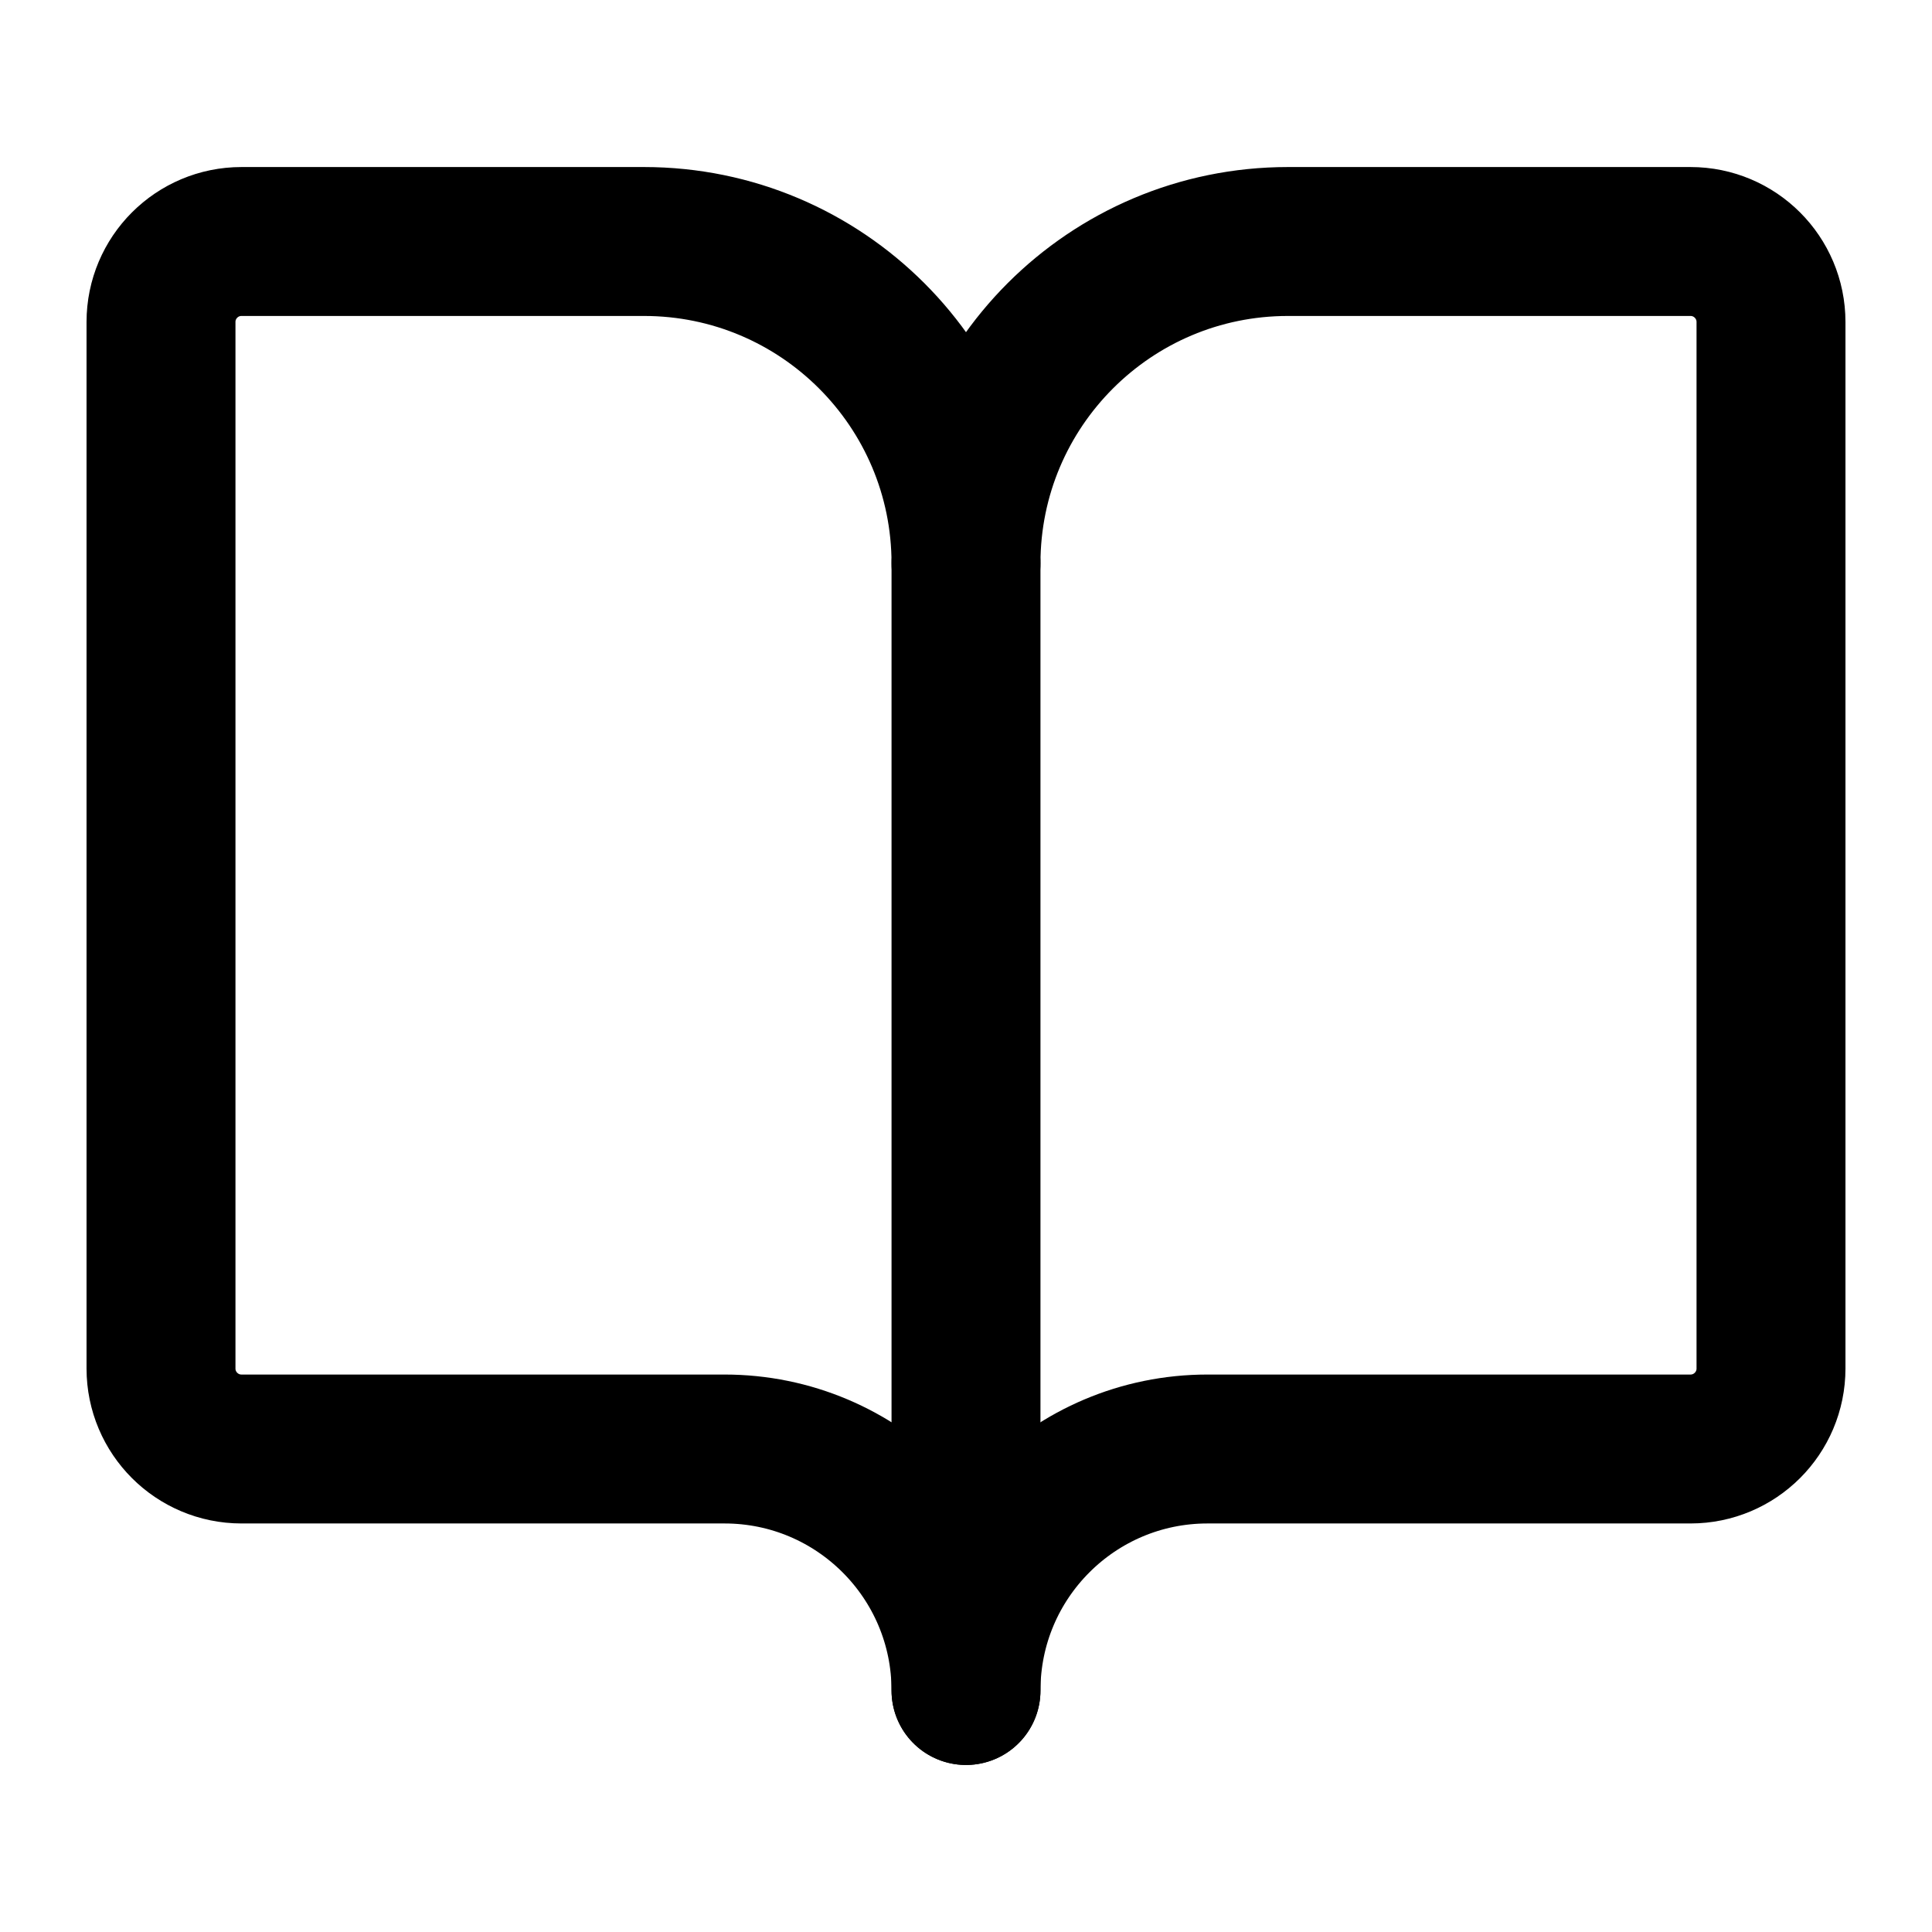
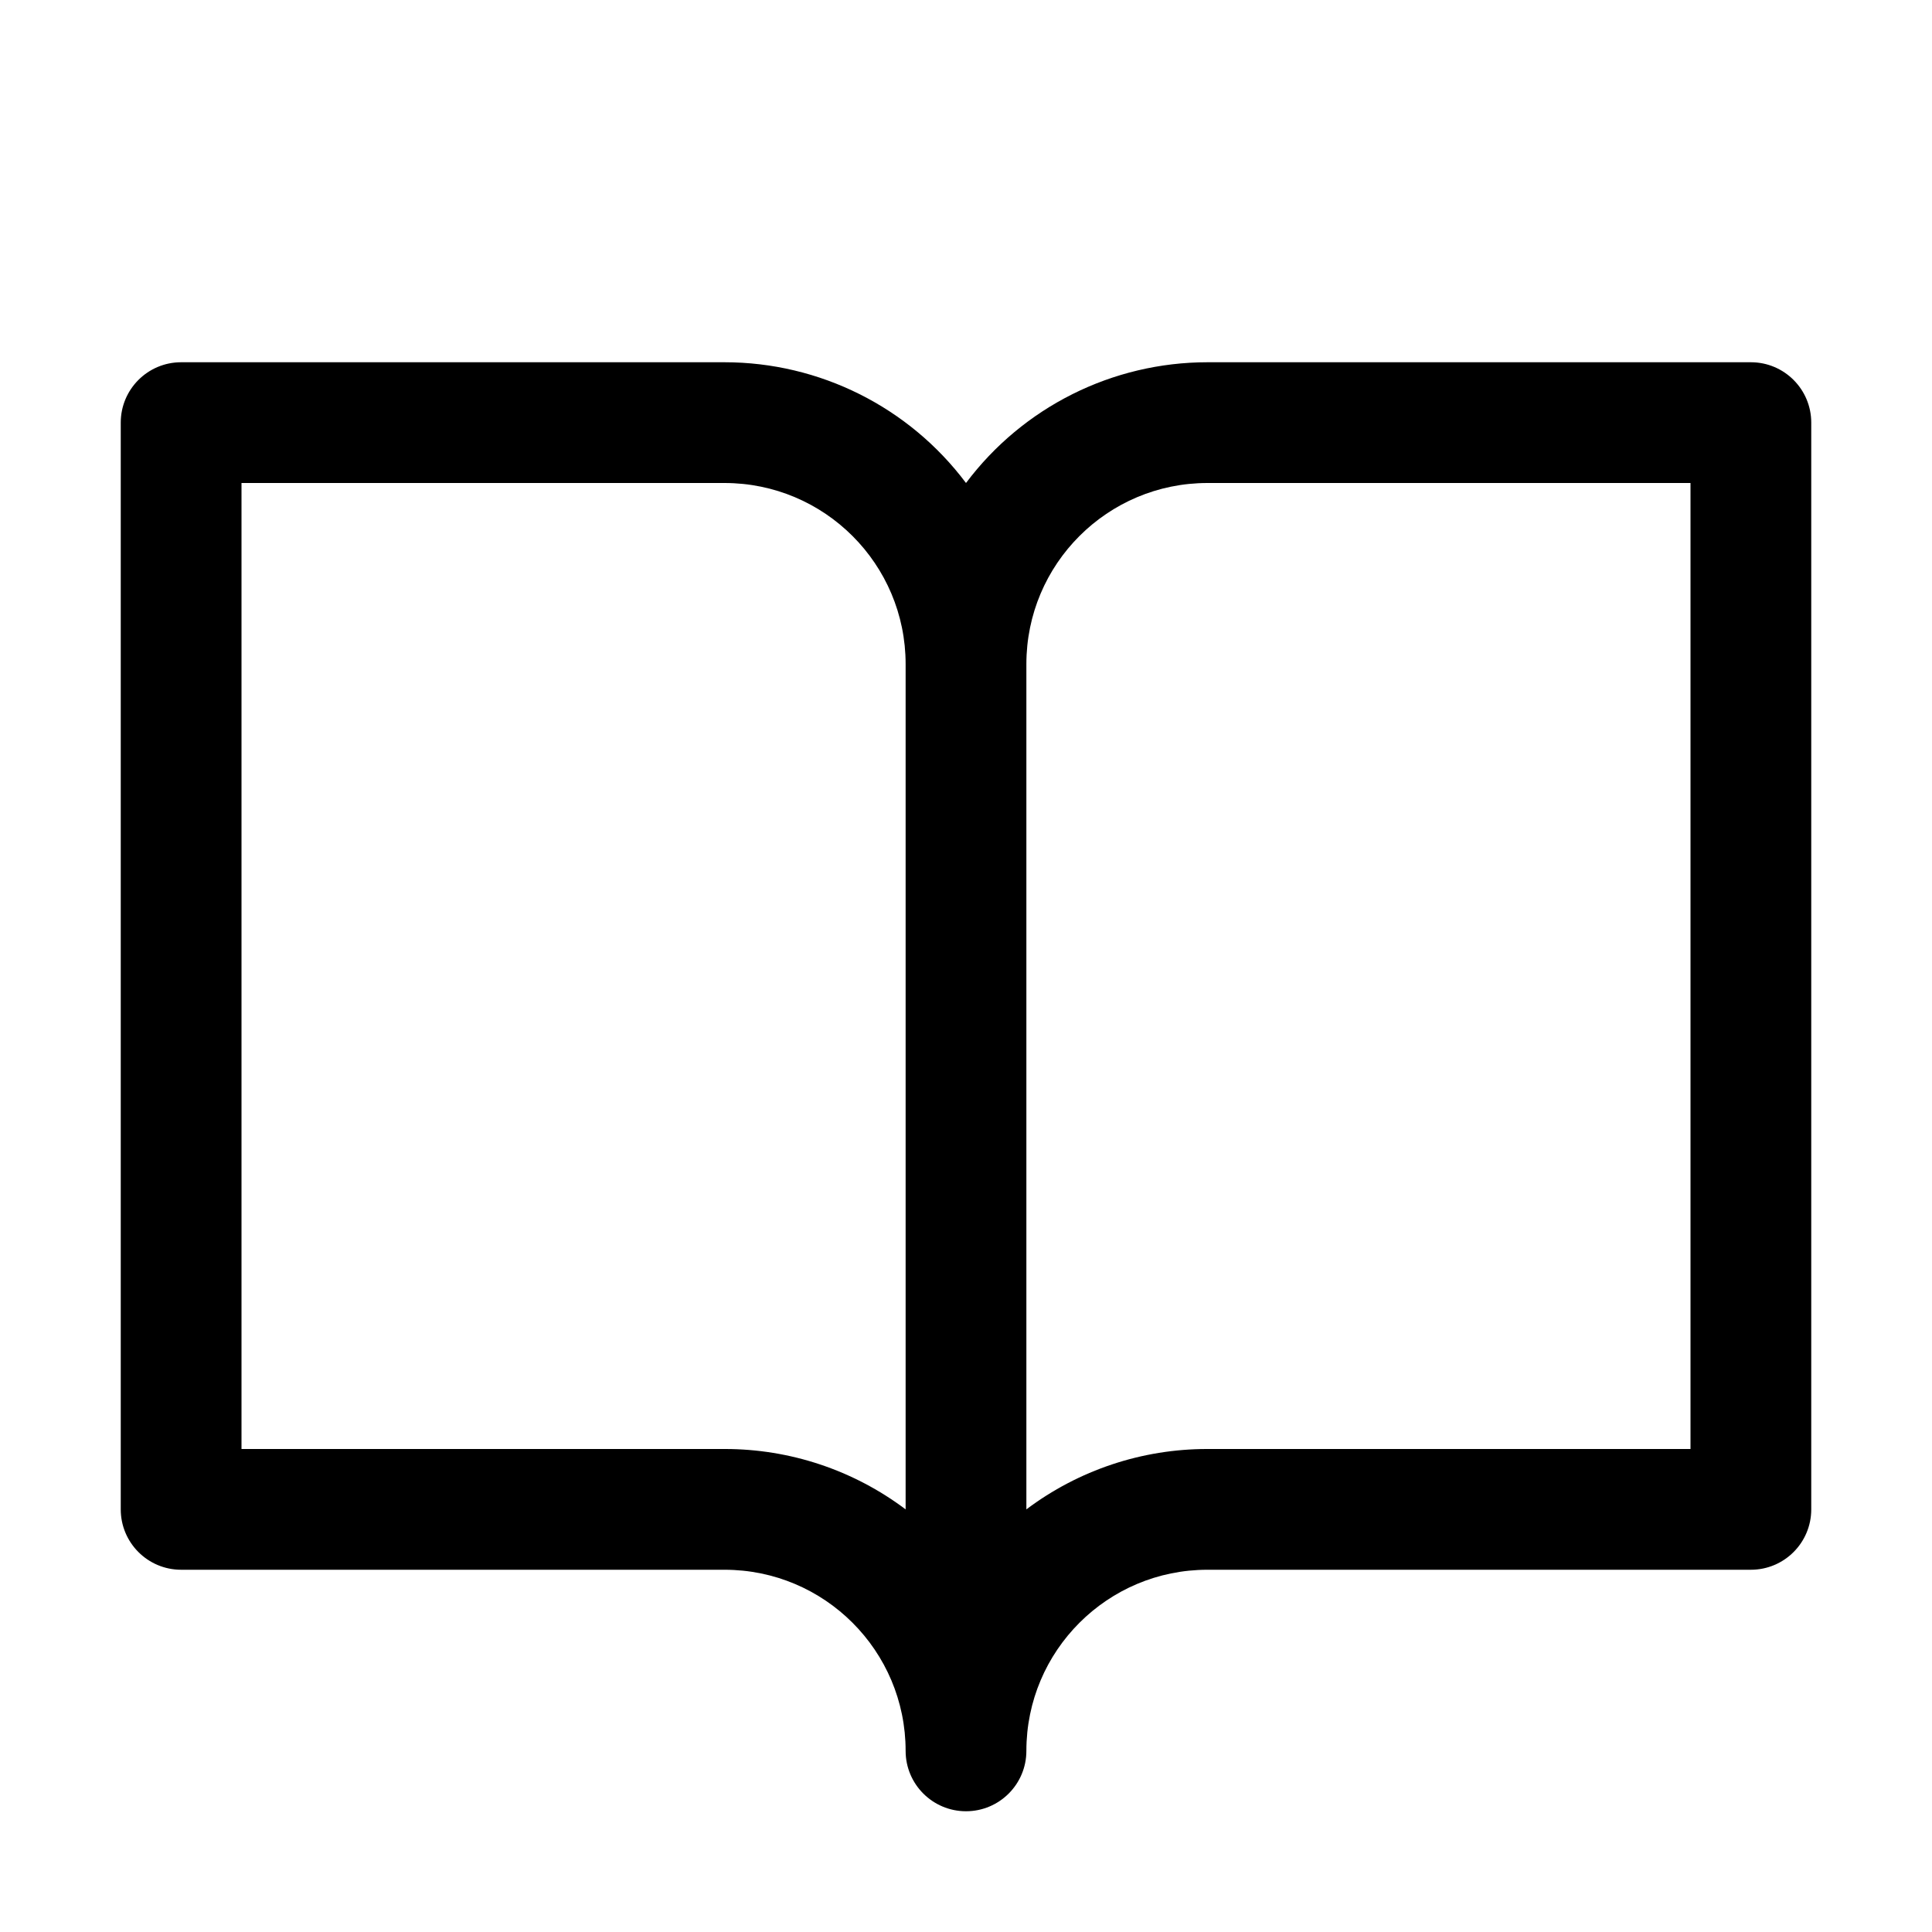
- <svg xmlns="http://www.w3.org/2000/svg" viewBox="0 0 24 24" fill="none" stroke="currentColor" stroke-width="1.85" stroke-linecap="round" stroke-linejoin="round">
-   <path d="M12 7v14" />
-   <path d="M3 18a1 1 0 0 1-1-1V4a1 1 0 0 1 1-1h5a4 4 0 0 1 4 4 4 4 0 0 1 4-4h5a1 1 0 0 1 1 1v13a1 1 0 0 1-1 1h-6a3 3 0 0 0-3 3 3 3 0 0 0-3-3z" />
+ <svg xmlns="http://www.w3.org/2000/svg" viewBox="0 0 256 256">
+   <path fill="currentColor" d="M232,48H160a40,40,0,0,0-32,16A40,40,0,0,0,96,48H24a8,8,0,0,0-8,8V200a8,8,0,0,0,8,8H96a24,24,0,0,1,24,24,8,8,0,0,0,16,0,24,24,0,0,1,24-24h72a8,8,0,0,0,8-8V56A8,8,0,0,0,232,48ZM96,192H32V64H96a24,24,0,0,1,24,24V200A39.81,39.81,0,0,0,96,192Zm128,0H160a39.81,39.81,0,0,0-24,8V88a24,24,0,0,1,24-24h64Z" />
</svg>
